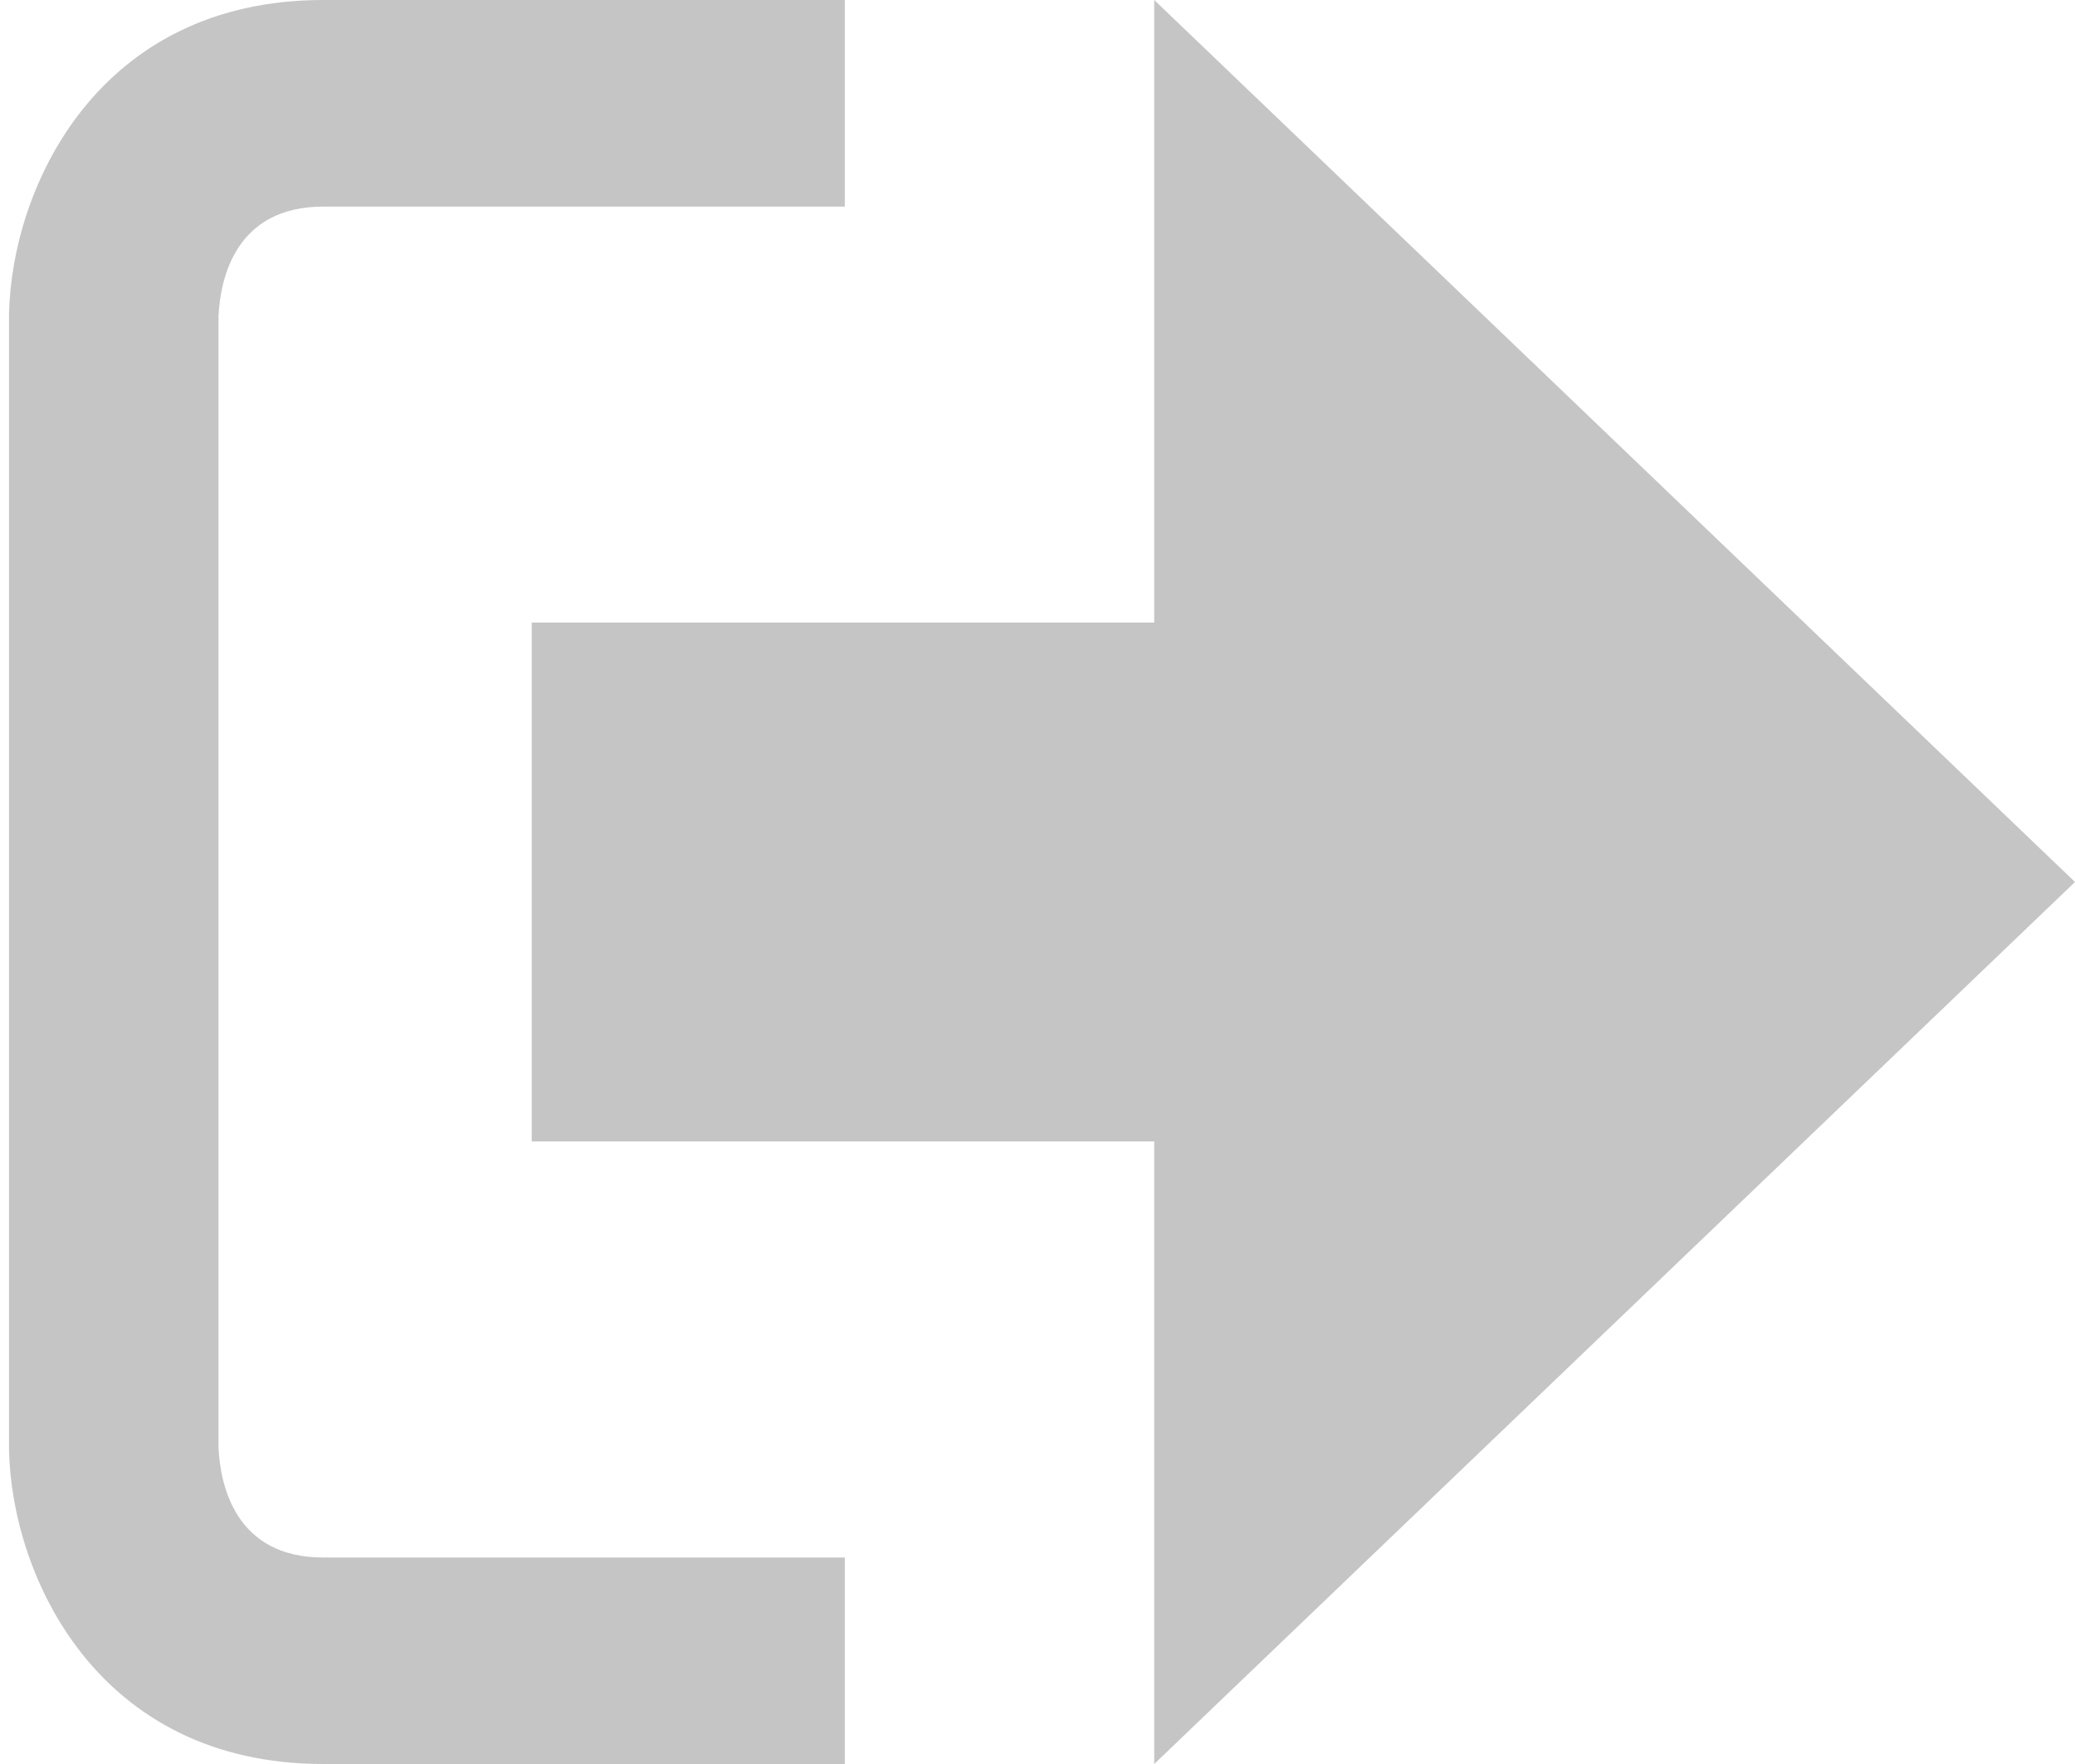
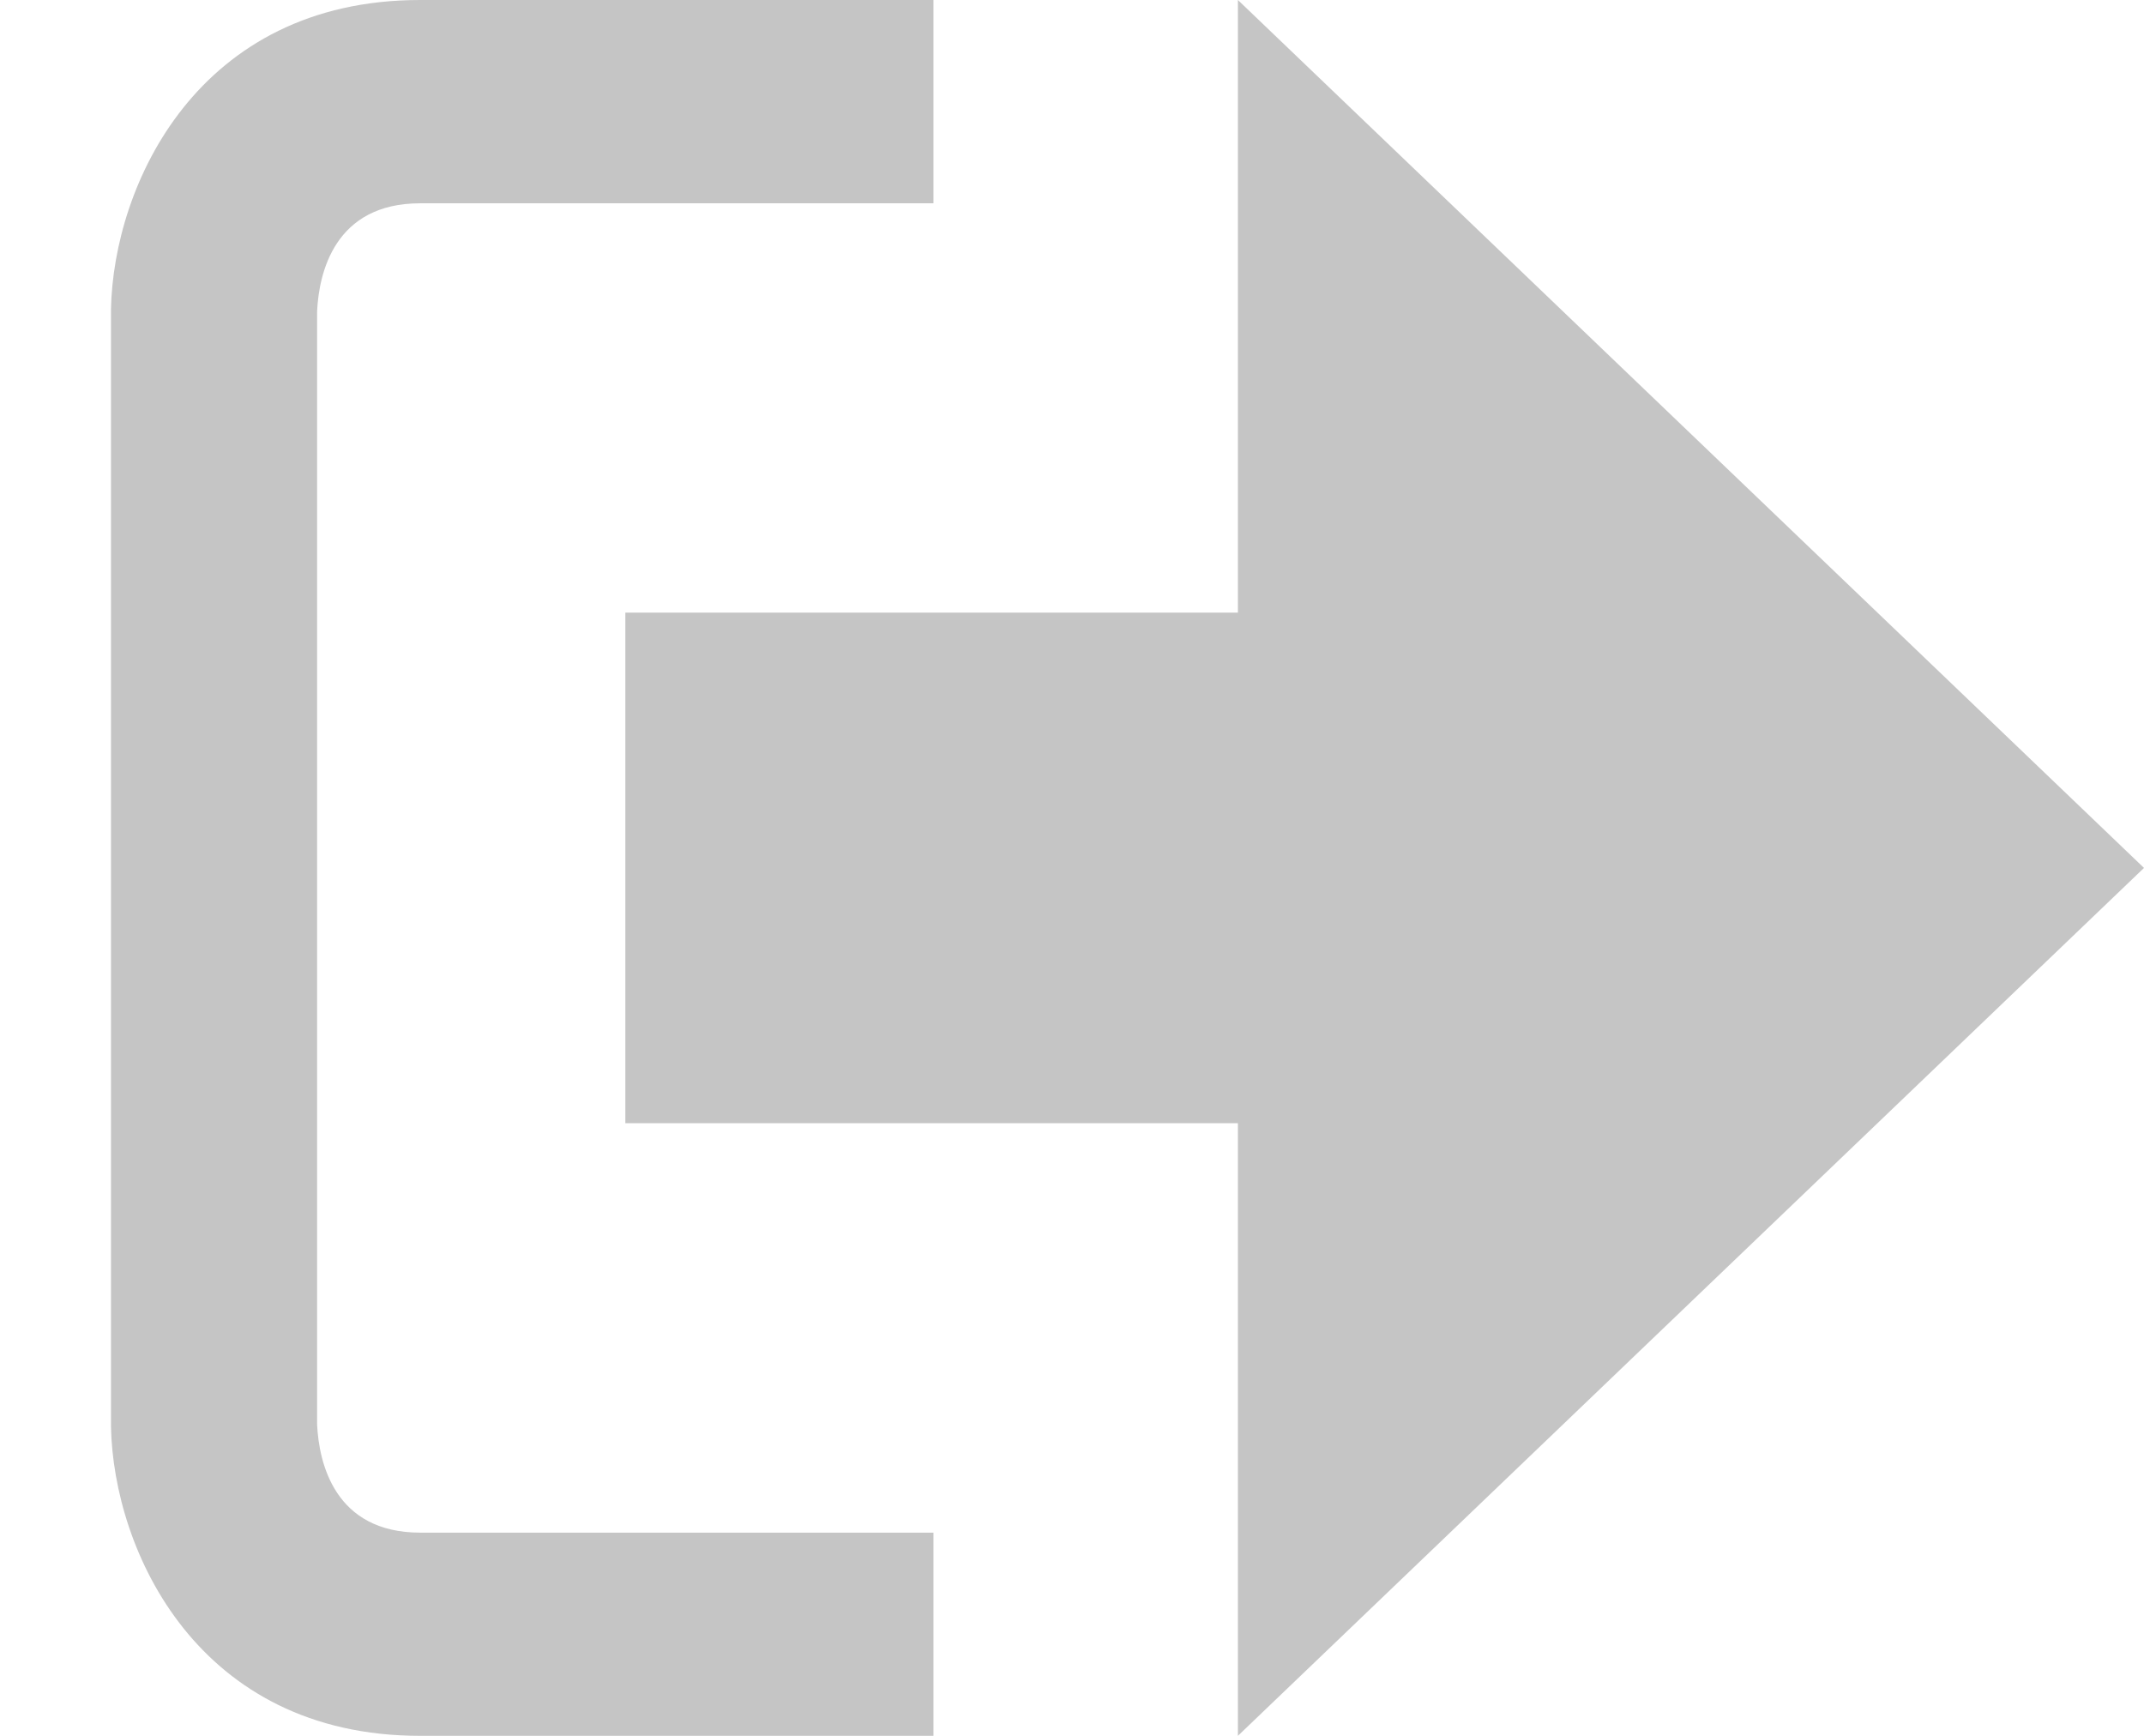
- <svg xmlns="http://www.w3.org/2000/svg" width="20" height="17" viewBox="0 0 20 17" fill="none">
-   <path d="M20 8.5L11.125 0V6H5.125V11H11.125V17L20 8.5Z" fill="#C5C5C5" />
-   <path d="M2.106 13.952V3.048C2.124 2.672 2.277 1.991 3.116 1.991H8.143V0H3.116C0.938 0 0.112 1.81 0.087 3.027V13.973C0.112 15.189 0.938 17 3.116 17H8.143V15.01H3.116C2.277 15.01 2.124 14.327 2.106 13.952Z" fill="#C5C5C5" />
+ <svg xmlns="http://www.w3.org/2000/svg" width="21" height="17" viewBox="0 0 21 17">
+   <g fill="#c5c5c5">
+     <path fill="#c5c5c5" d="M21 8.5L12.125 0v6h-6v5h6v6z" />
+     <path fill="#c5c5c5" d="M3.106 13.952V3.048c.018-.376.171-1.057 1.01-1.057h5.027V0H4.116C1.938 0 1.112 1.81 1.087 3.027v10.946C1.112 15.189 1.938 17 4.116 17h5.027v-1.99H4.116c-.839 0-.992-.683-1.01-1.058z" />
+   </g>
</svg>
